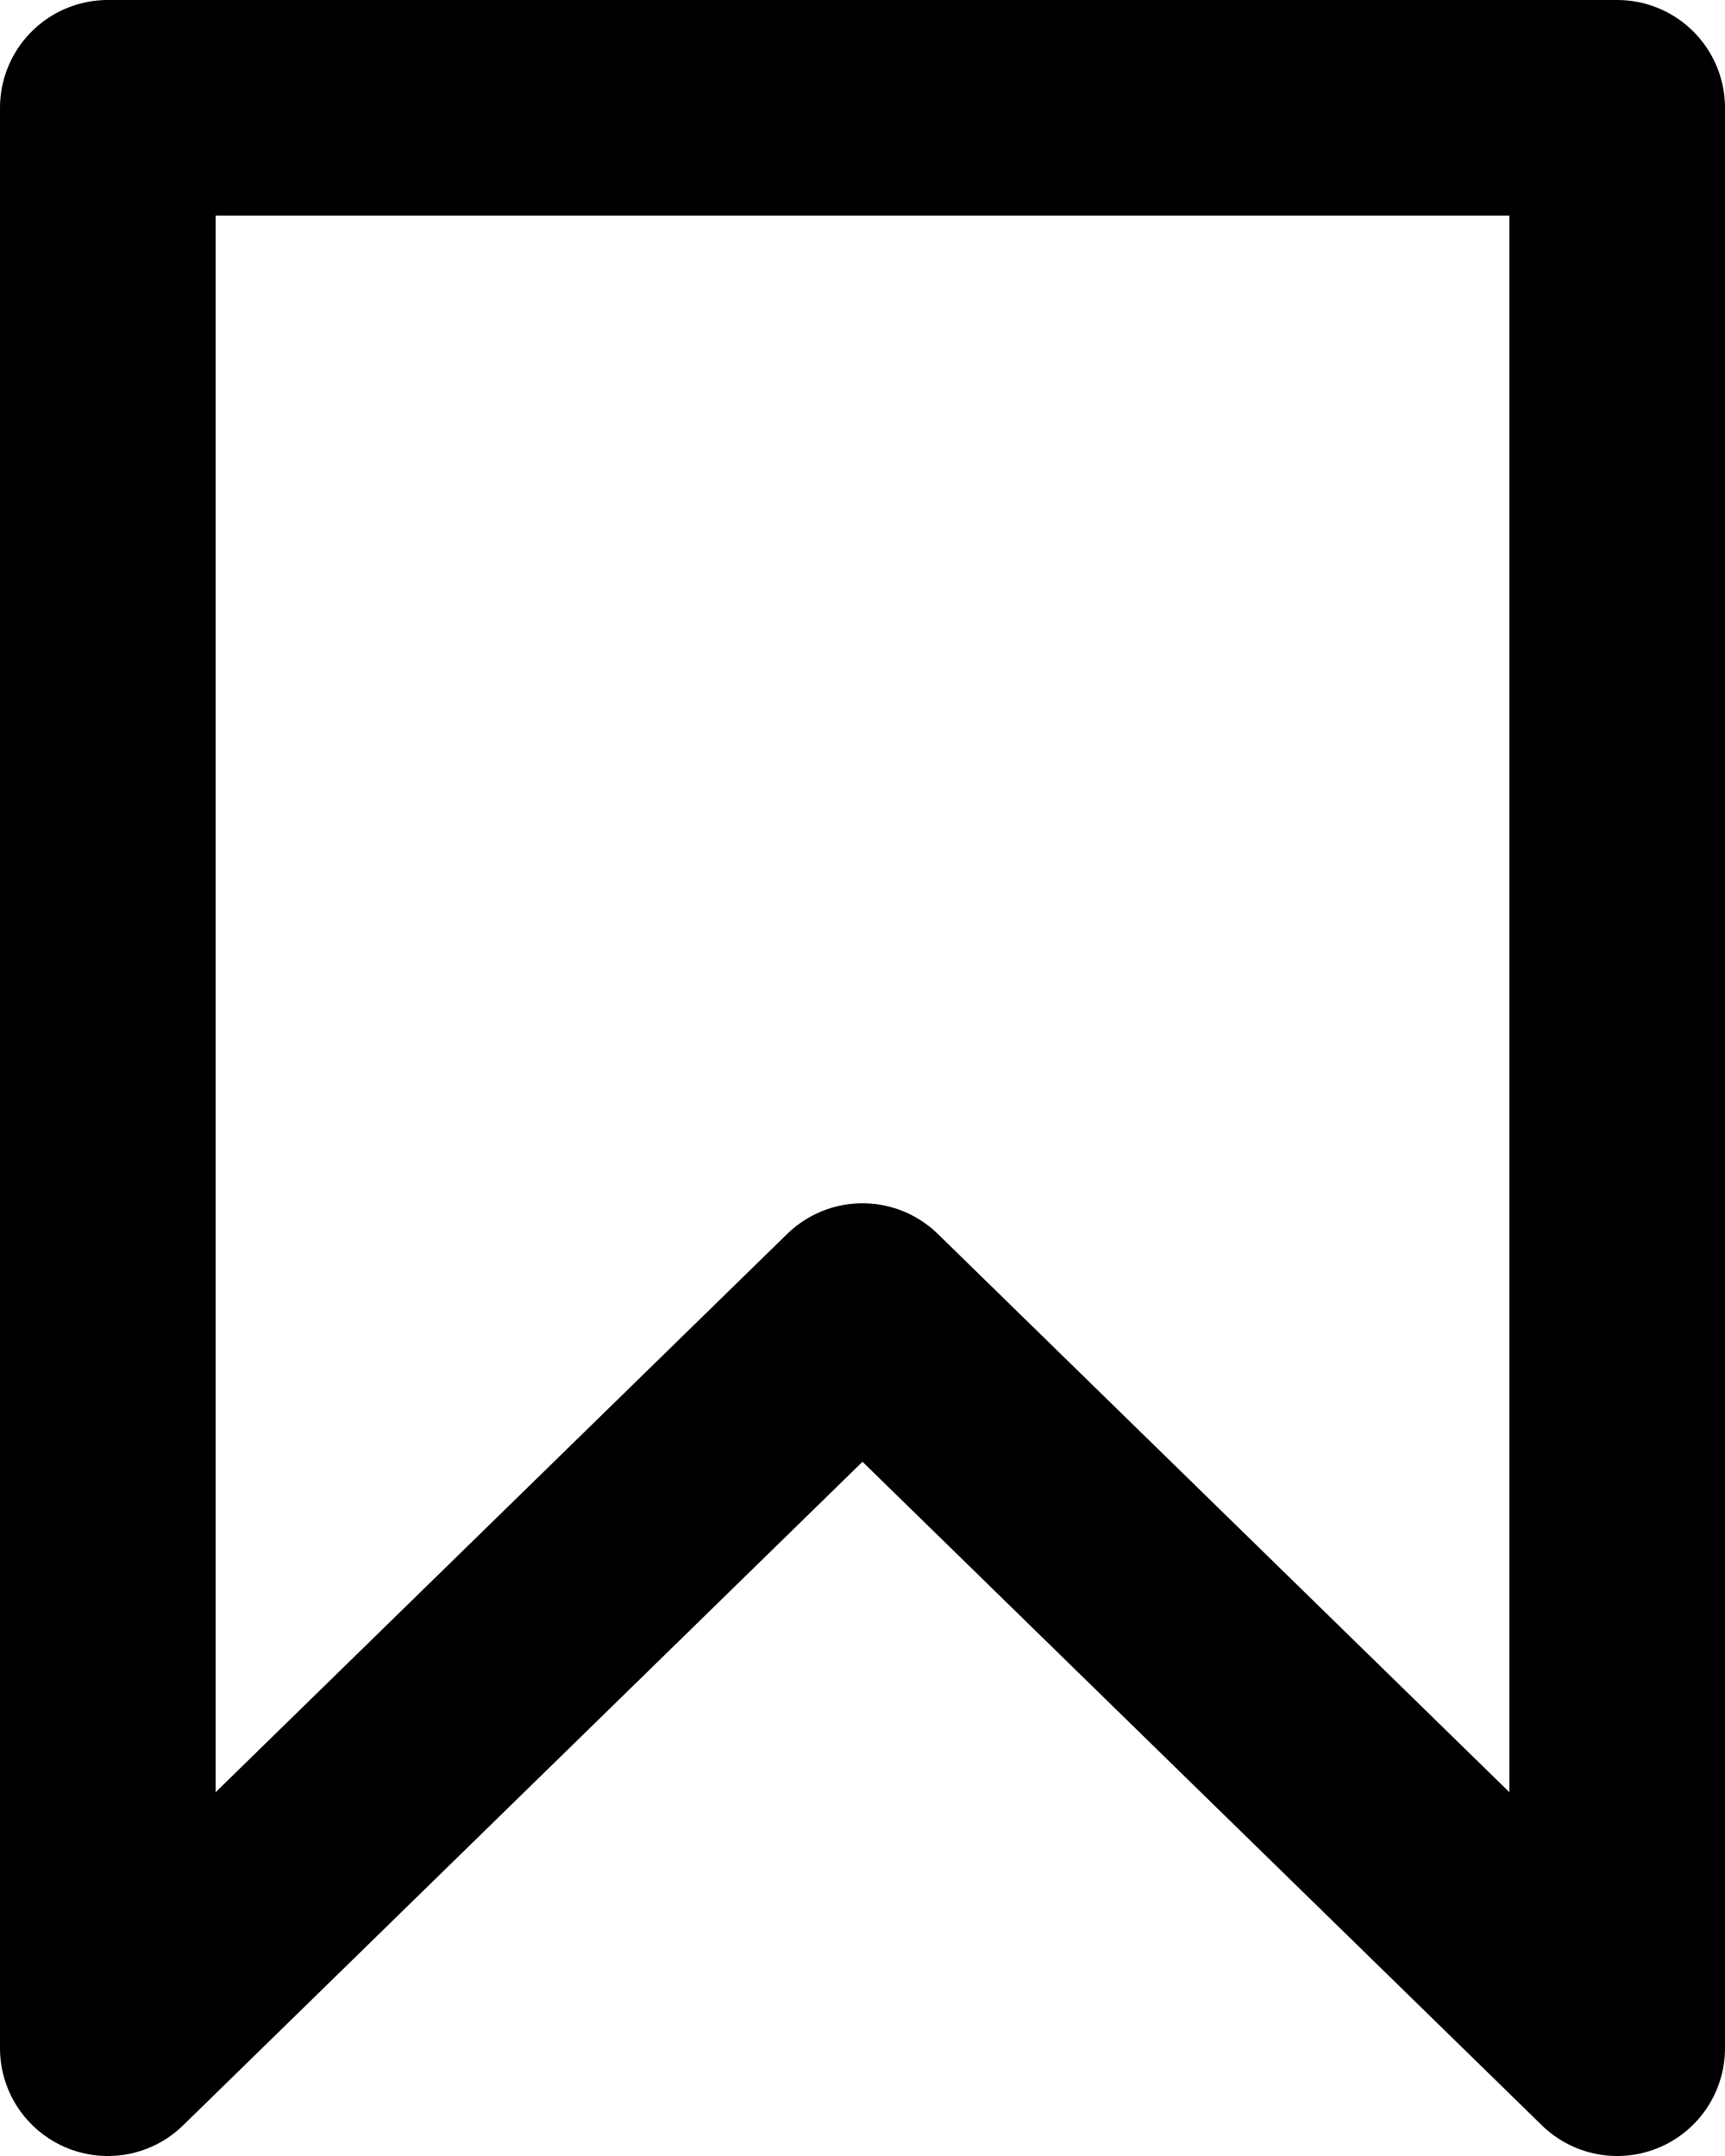
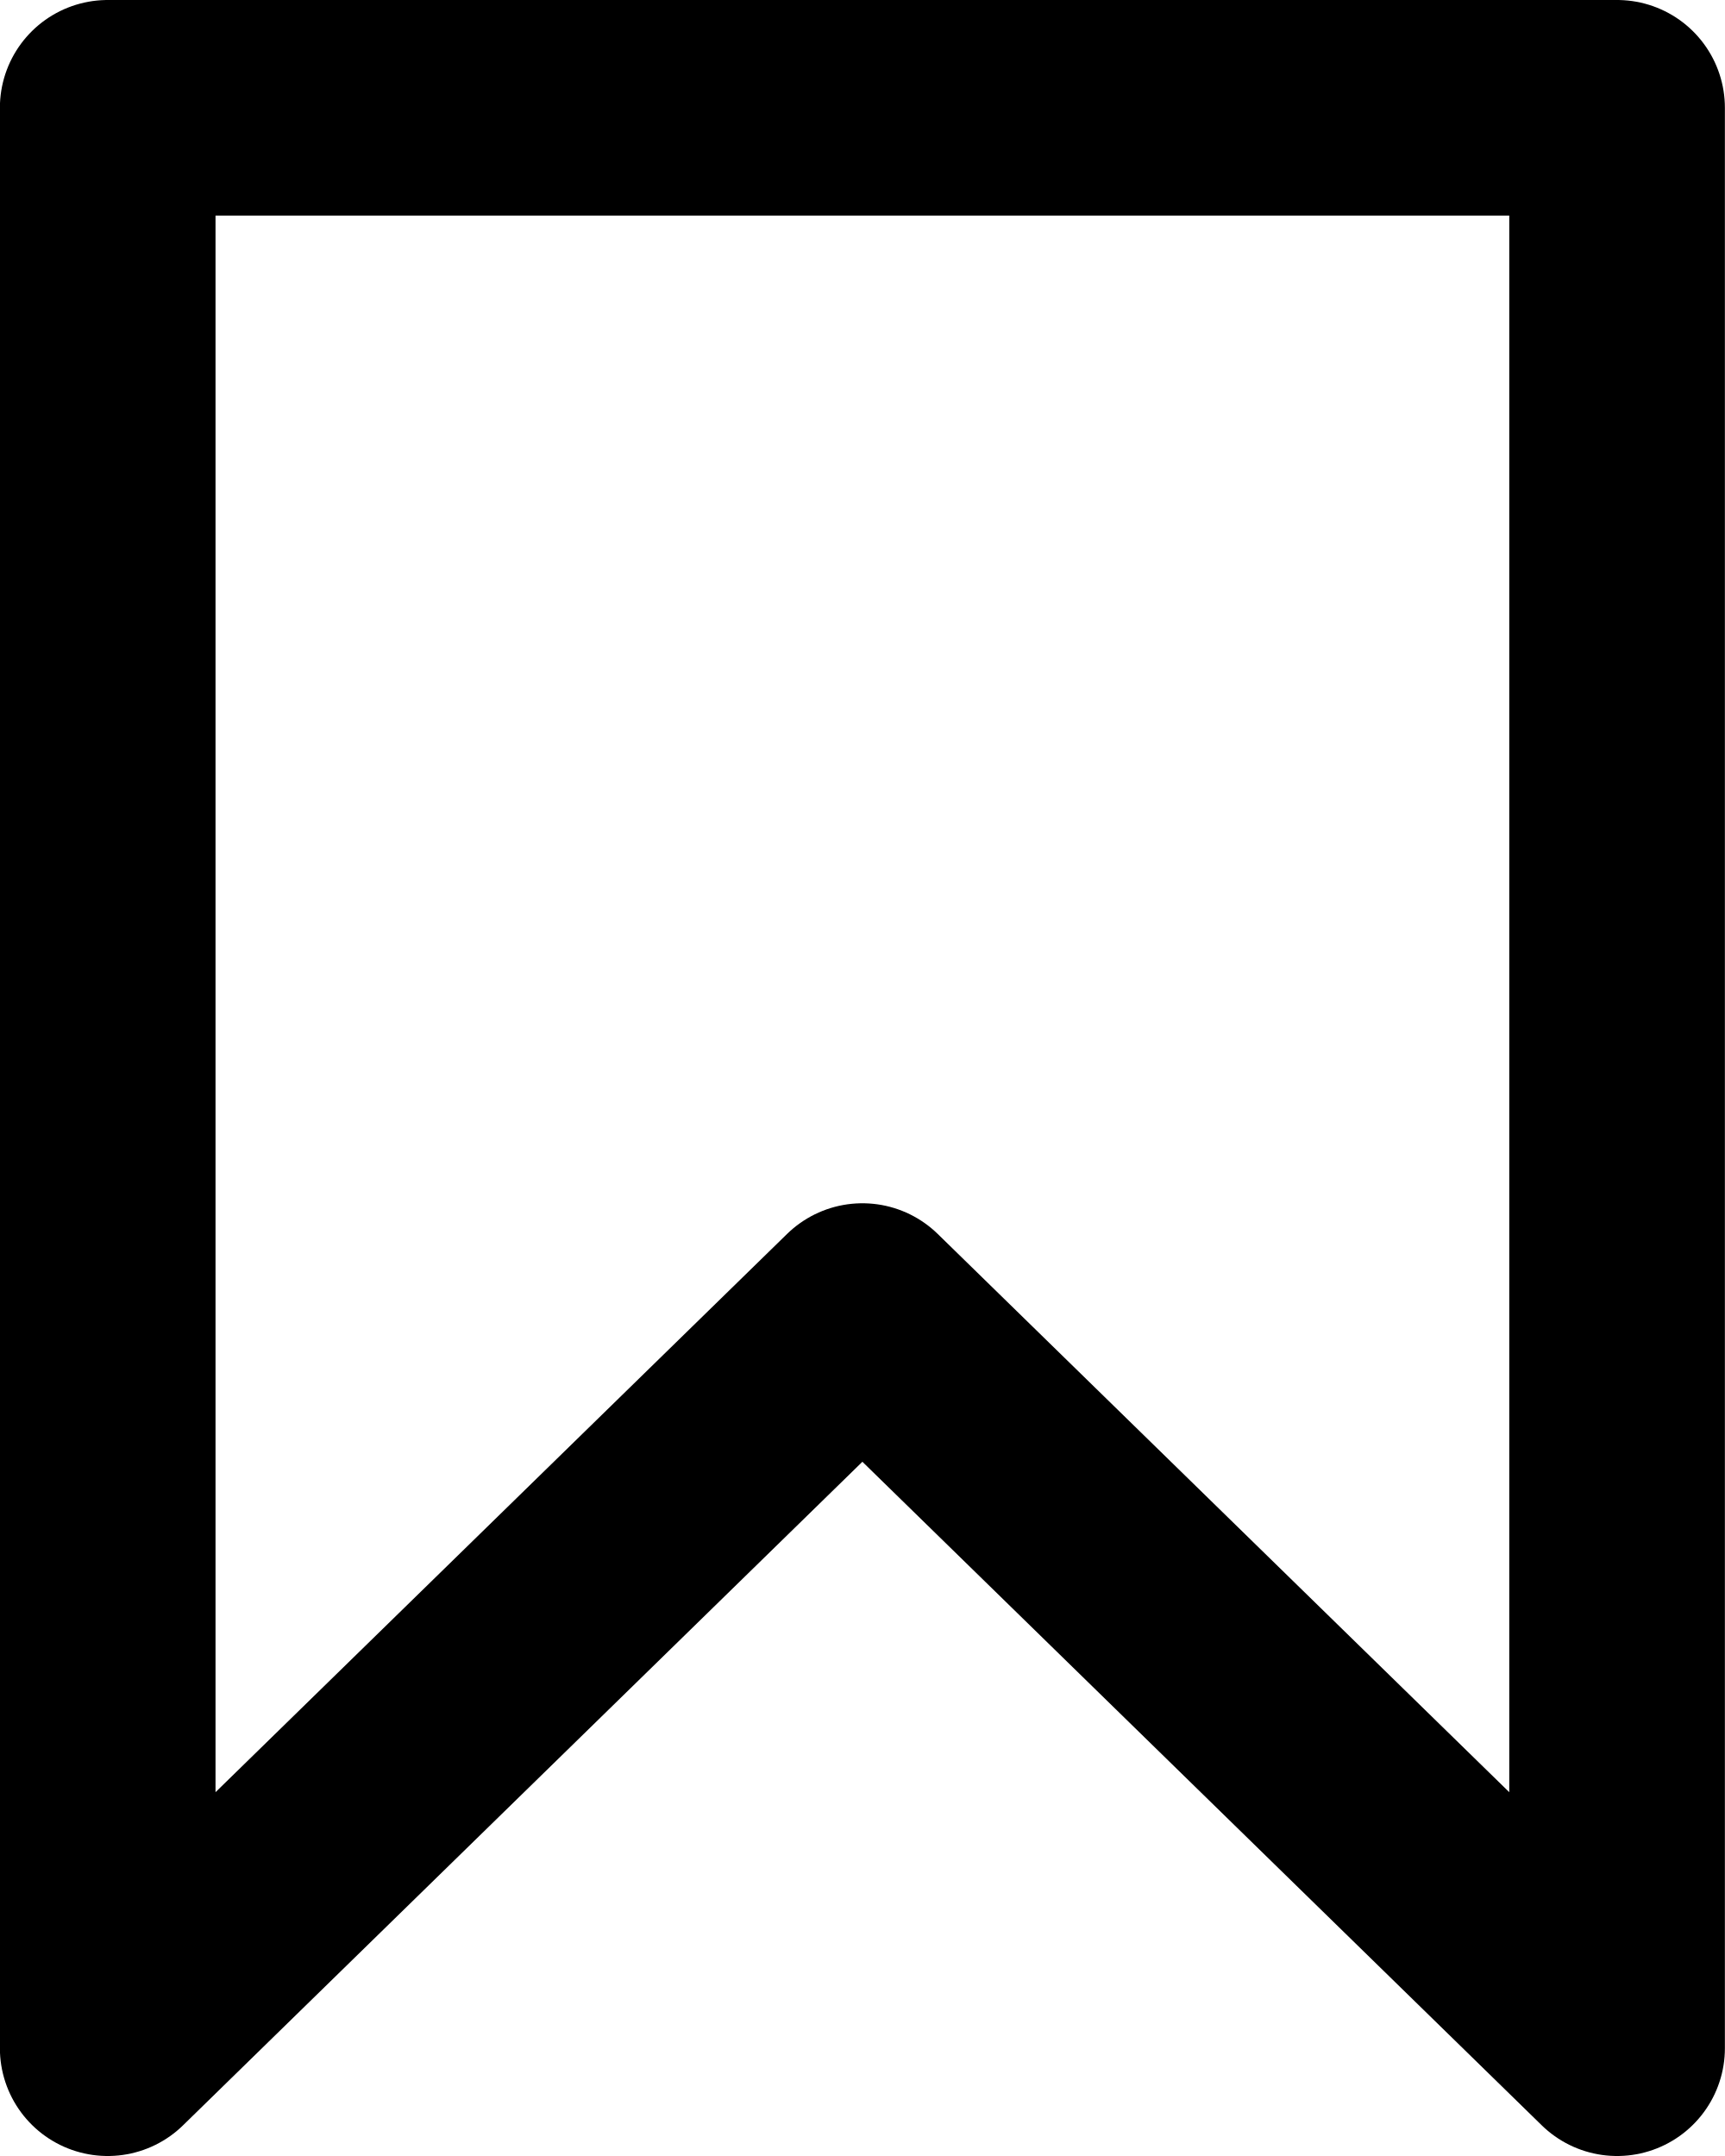
<svg xmlns="http://www.w3.org/2000/svg" width="16" height="20" viewBox="0 0 16 20">
-   <path id="Path_29642" data-name="Path 29642" d="M867.548,402.337h14v18l-7-6.838-7,6.838Z" transform="translate(-866.548 -401.337)" fill="none" stroke="#000" stroke-linecap="round" stroke-linejoin="round" stroke-width="2" />
+   <path id="Path_30358" data-name="Path 30358" d="M867.548,402.337h14v18l-7-6.838-7,6.838Z" transform="translate(-866.549 -401.337)" fill="none" stroke="#000" stroke-linecap="round" stroke-linejoin="round" stroke-width="2" />
</svg>
